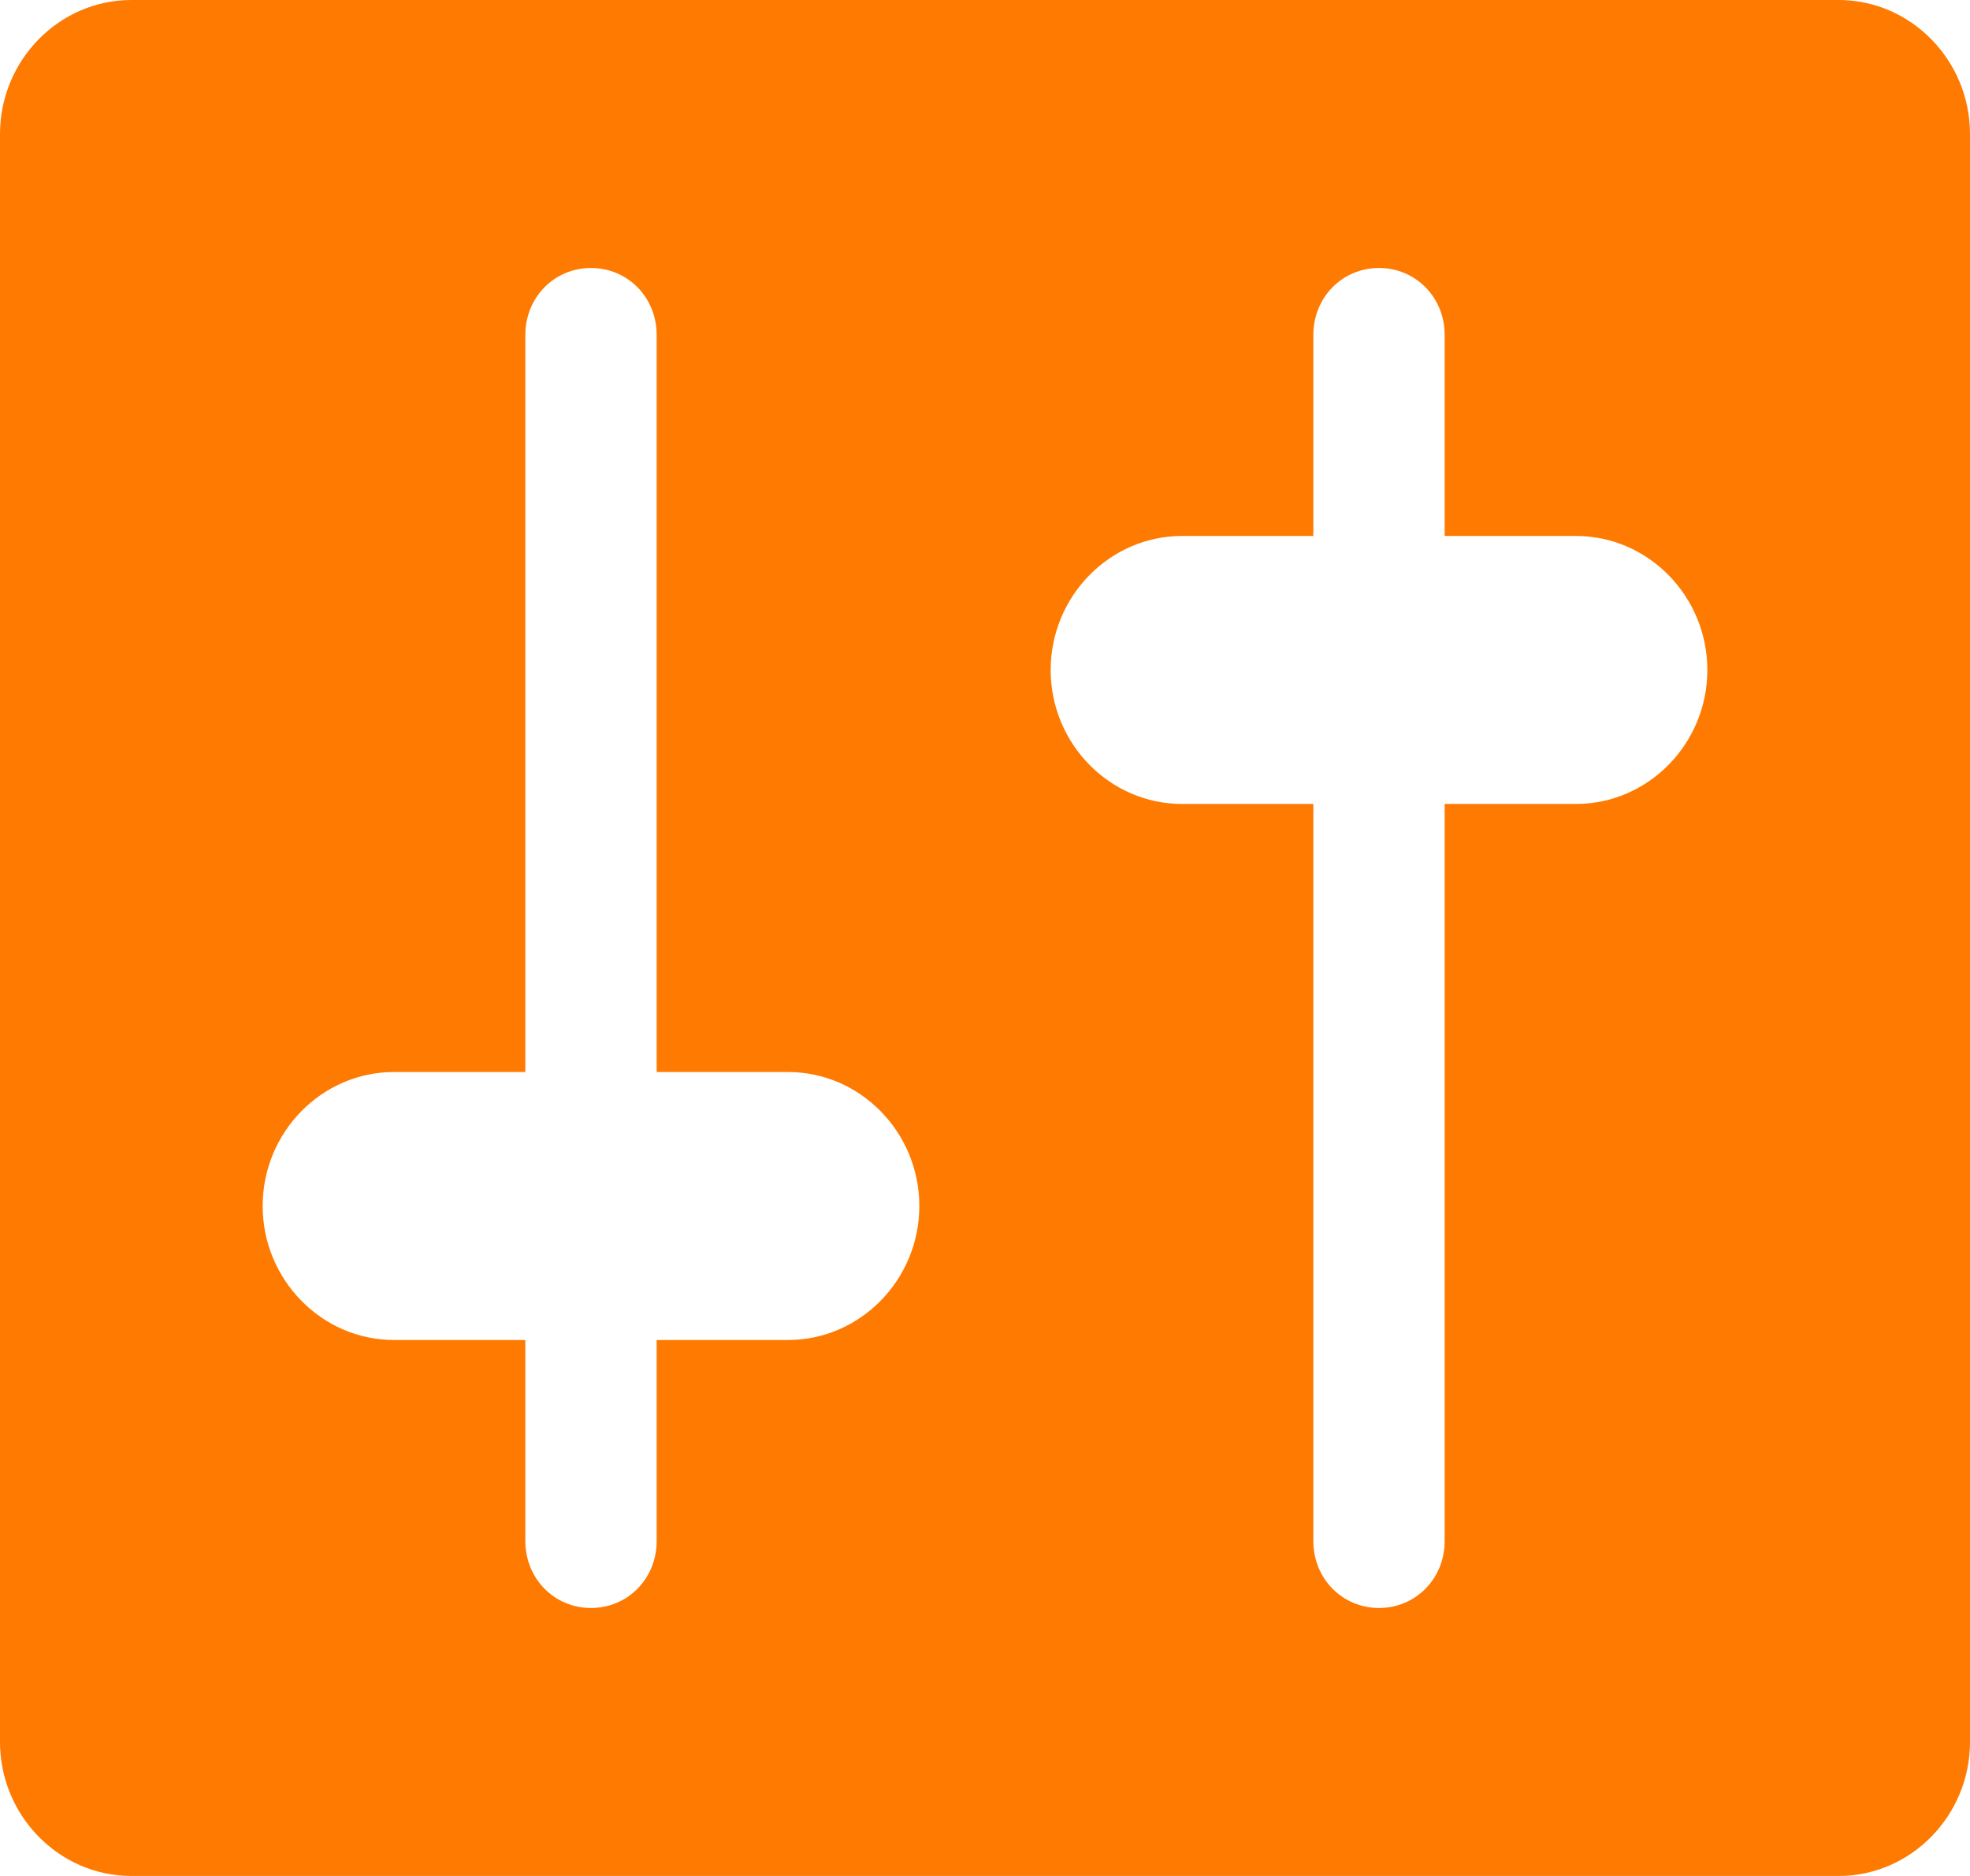
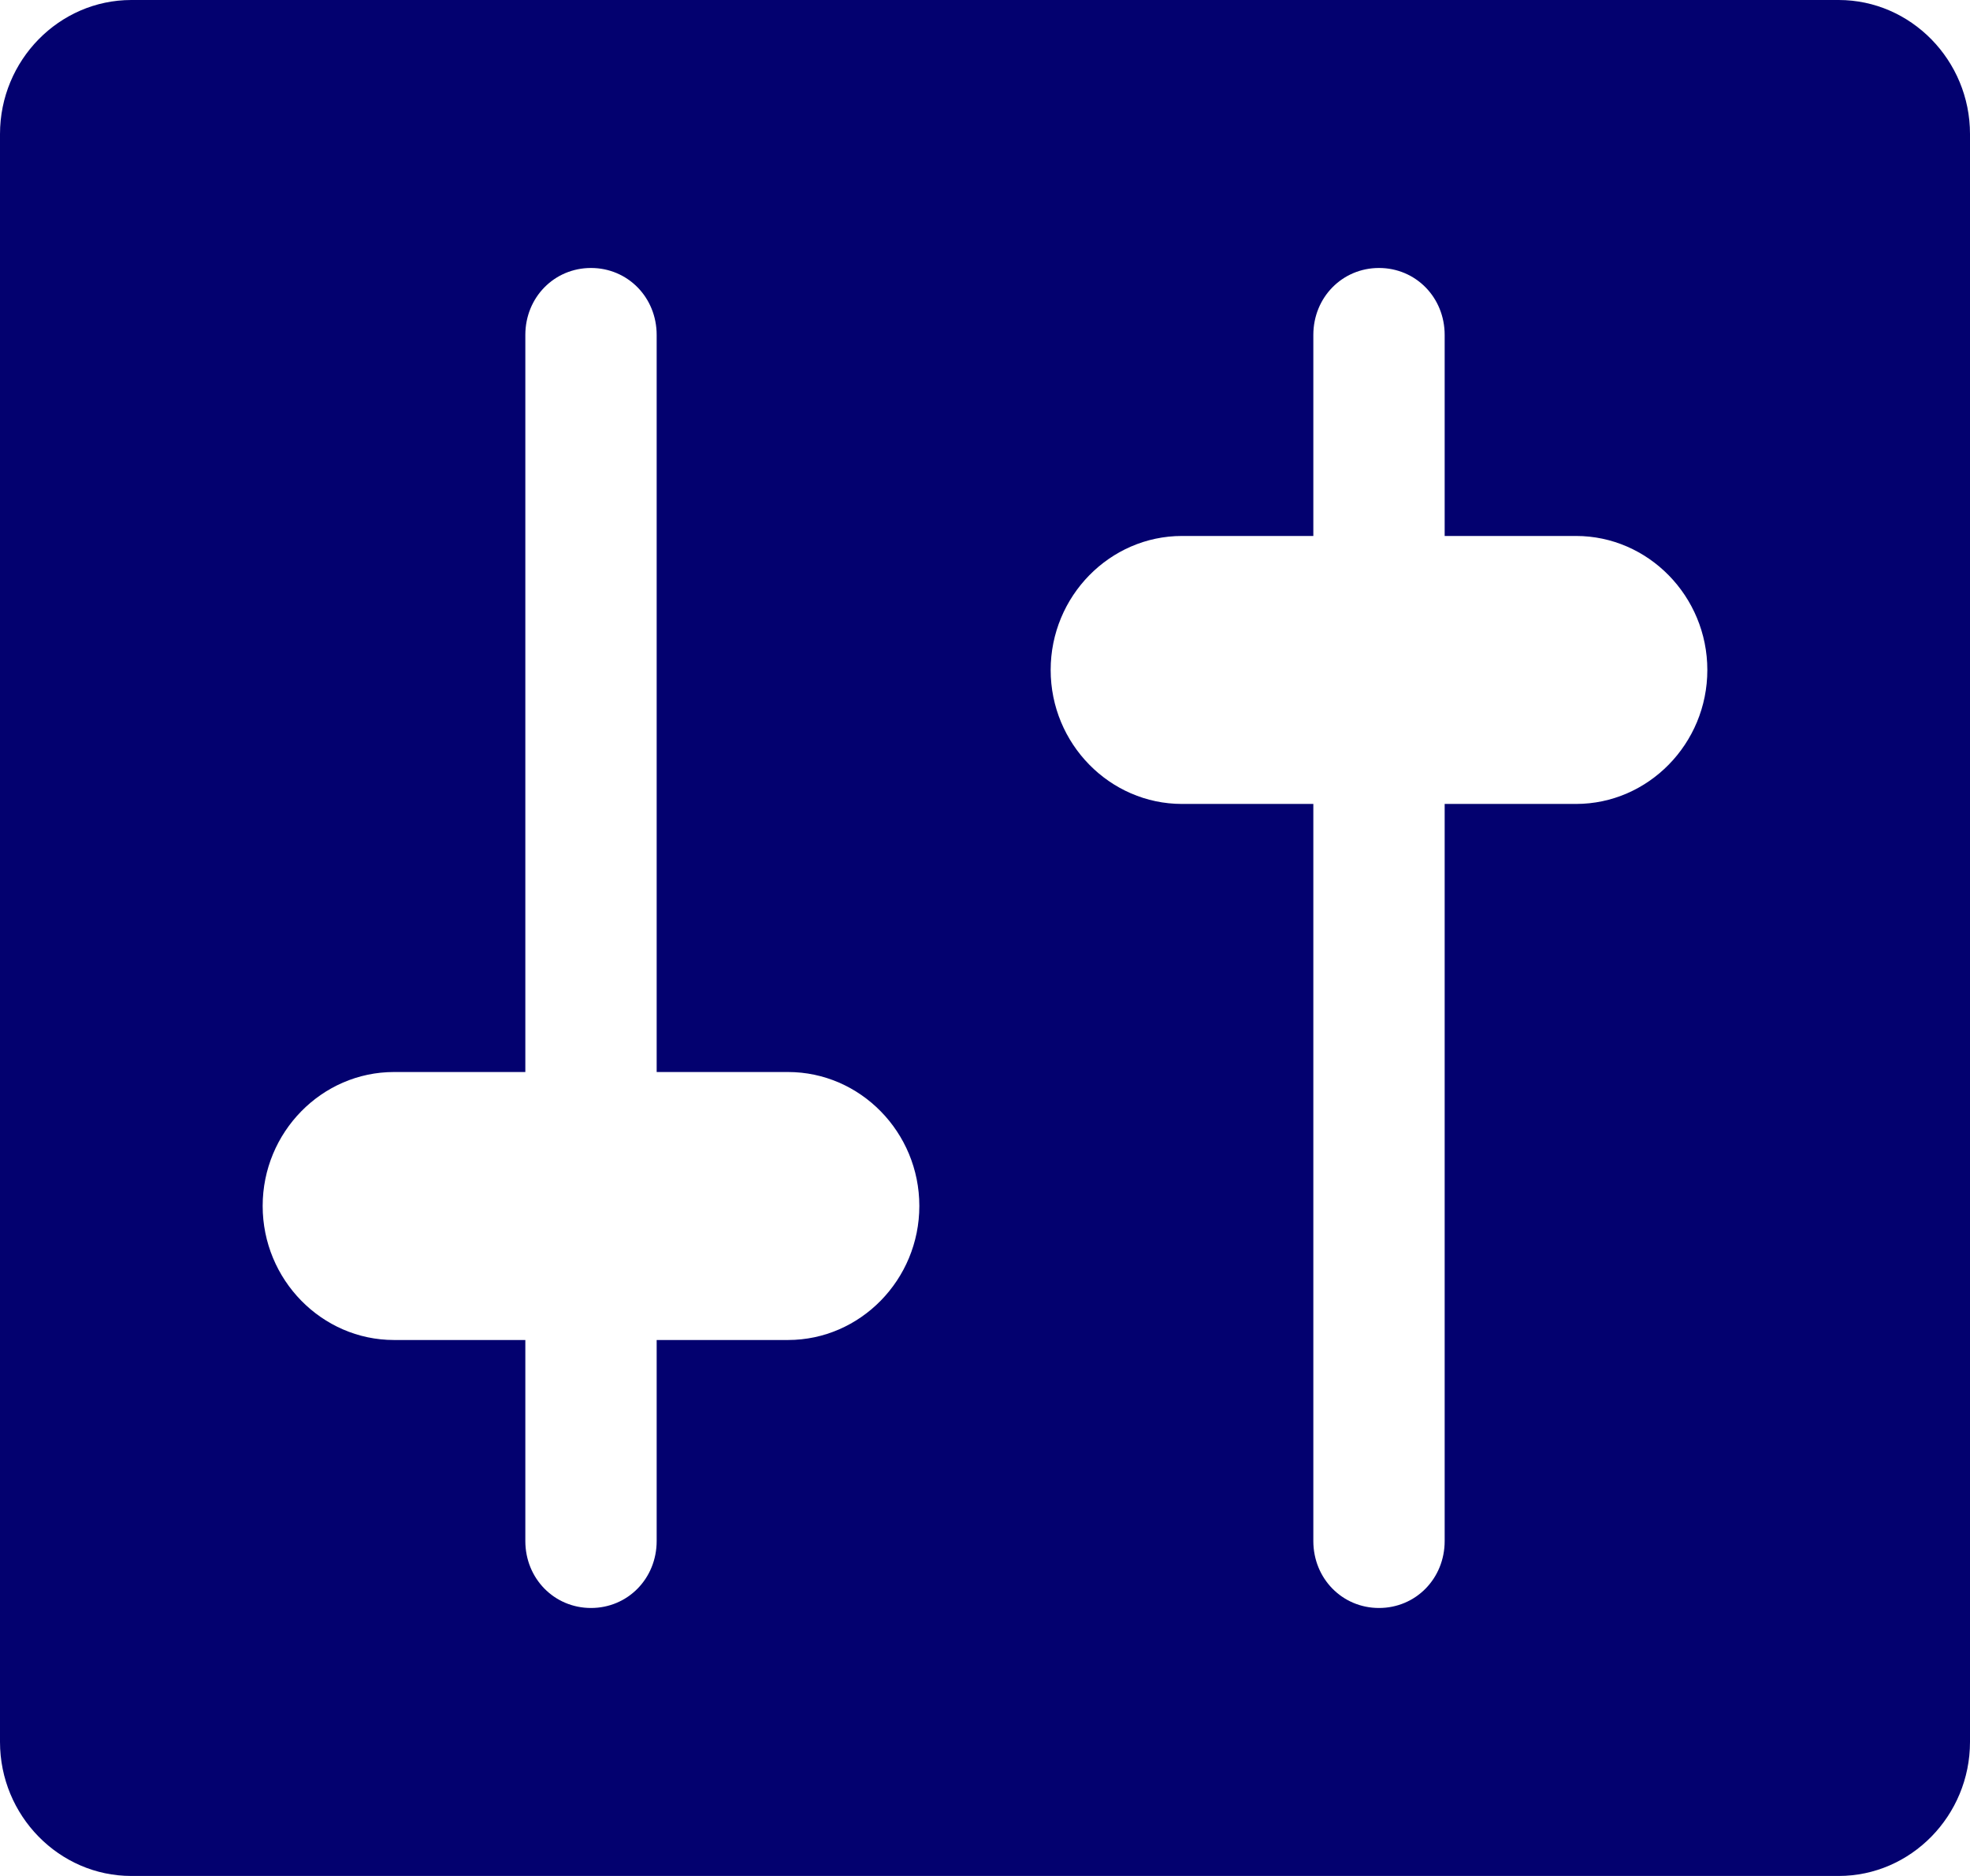
<svg xmlns="http://www.w3.org/2000/svg" width="21" height="20" viewBox="0 0 21 20" fill="none">
-   <path d="M21 18.571V1.429C21 0.643 20.37 0 19.6 0H1.4C0.63 0 0 0.643 0 1.429V18.571C0 19.357 0.63 20 1.4 20H19.6C20.37 20 21 19.357 21 18.571ZM7 11.429H8.4C9.17 11.429 9.8 12.071 9.8 12.857C9.8 13.643 9.17 14.286 8.4 14.286H7V16.429C7 16.829 6.692 17.143 6.3 17.143C5.908 17.143 5.6 16.829 5.6 16.429V14.286H4.2C3.43 14.286 2.8 13.643 2.8 12.857C2.8 12.071 3.43 11.429 4.2 11.429H5.6V3.571C5.6 3.171 5.908 2.857 6.3 2.857C6.692 2.857 7 3.171 7 3.571V11.429ZM14 8.571H12.6C11.83 8.571 11.2 7.929 11.2 7.143C11.2 6.357 11.83 5.714 12.6 5.714H14V3.571C14 3.171 14.308 2.857 14.7 2.857C15.092 2.857 15.4 3.171 15.4 3.571V5.714H16.8C17.57 5.714 18.2 6.357 18.2 7.143C18.2 7.929 17.57 8.571 16.8 8.571H15.4V16.429C15.4 16.829 15.092 17.143 14.7 17.143C14.308 17.143 14 16.829 14 16.429V8.571Z" fill="#FF7A01" />
+   <path d="M21 18.571V1.429C21 0.643 20.37 0 19.6 0H1.4C0.63 0 0 0.643 0 1.429V18.571C0 19.357 0.63 20 1.4 20H19.6C20.37 20 21 19.357 21 18.571ZM7 11.429H8.4C9.17 11.429 9.8 12.071 9.8 12.857C9.8 13.643 9.17 14.286 8.4 14.286H7V16.429C7 16.829 6.692 17.143 6.3 17.143C5.908 17.143 5.6 16.829 5.6 16.429V14.286H4.2C3.43 14.286 2.8 13.643 2.8 12.857C2.8 12.071 3.43 11.429 4.2 11.429H5.6V3.571C5.6 3.171 5.908 2.857 6.3 2.857C6.692 2.857 7 3.171 7 3.571V11.429ZM14 8.571H12.6C11.83 8.571 11.2 7.929 11.2 7.143C11.2 6.357 11.83 5.714 12.6 5.714H14V3.571C14 3.171 14.308 2.857 14.7 2.857C15.092 2.857 15.4 3.171 15.4 3.571V5.714H16.8C17.57 5.714 18.2 6.357 18.2 7.143C18.2 7.929 17.57 8.571 16.8 8.571H15.4V16.429C15.4 16.829 15.092 17.143 14.7 17.143C14.308 17.143 14 16.829 14 16.429V8.571Z" fill="#03016F" />
</svg>
